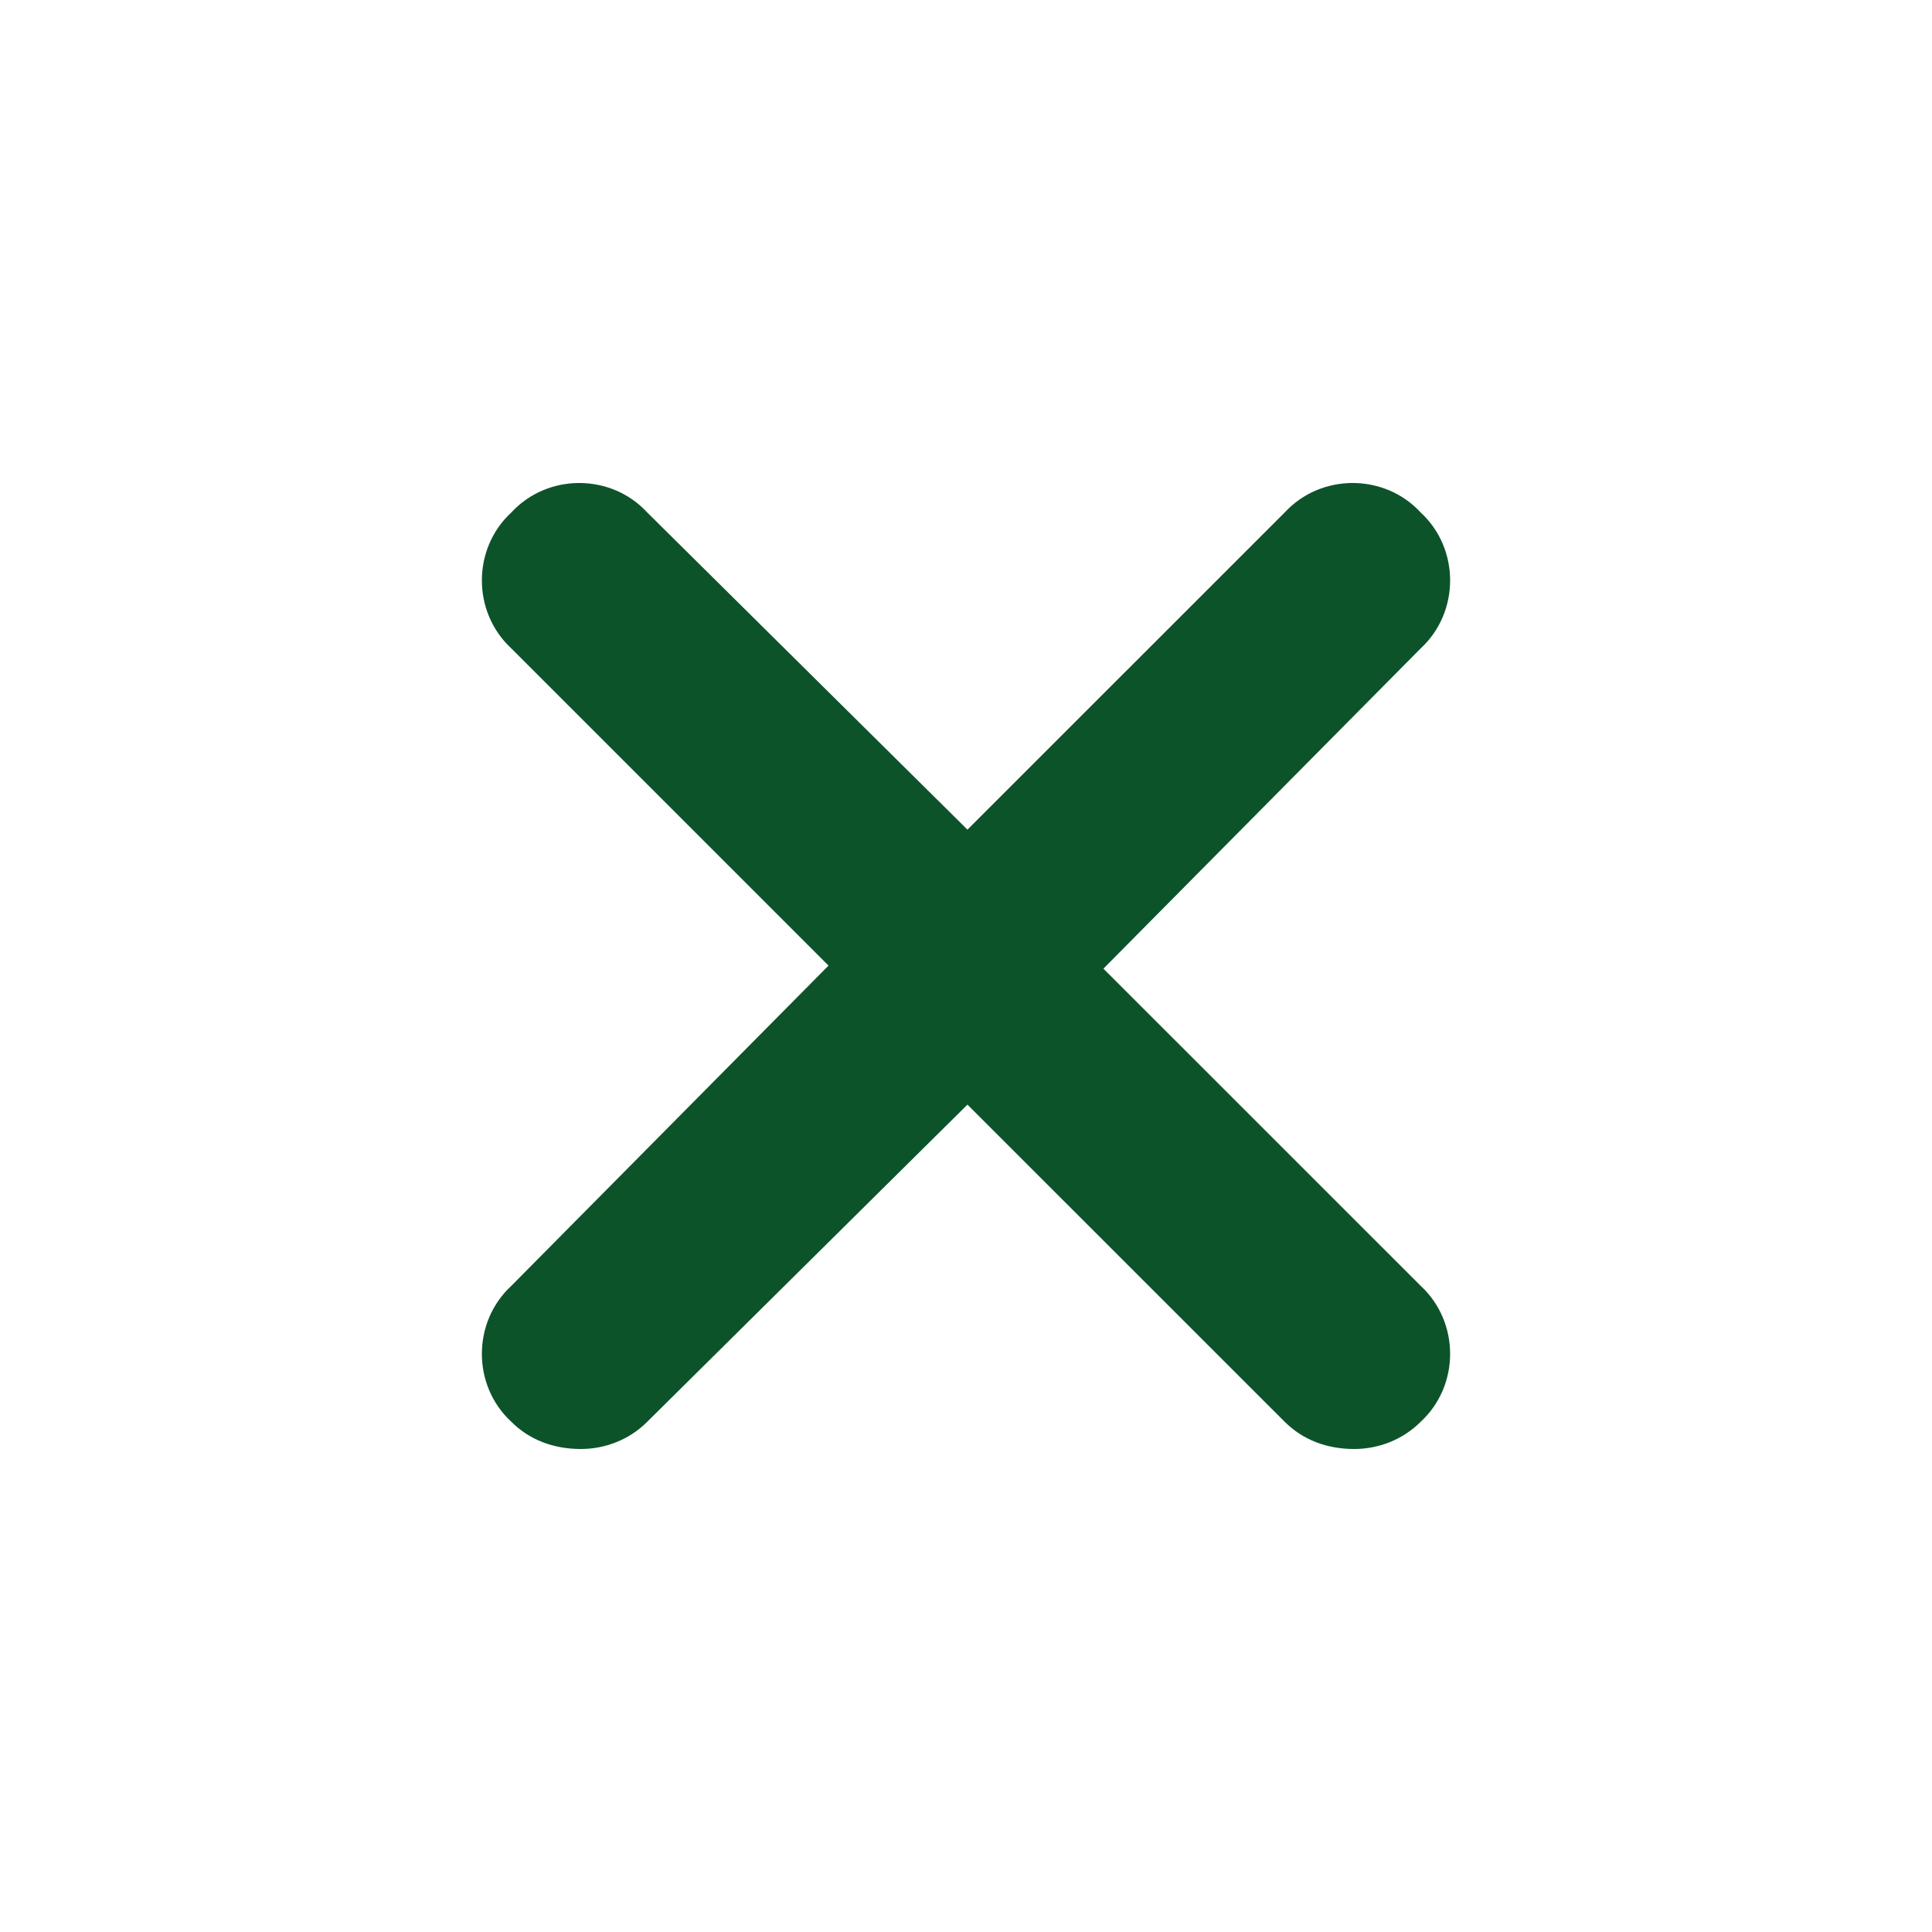
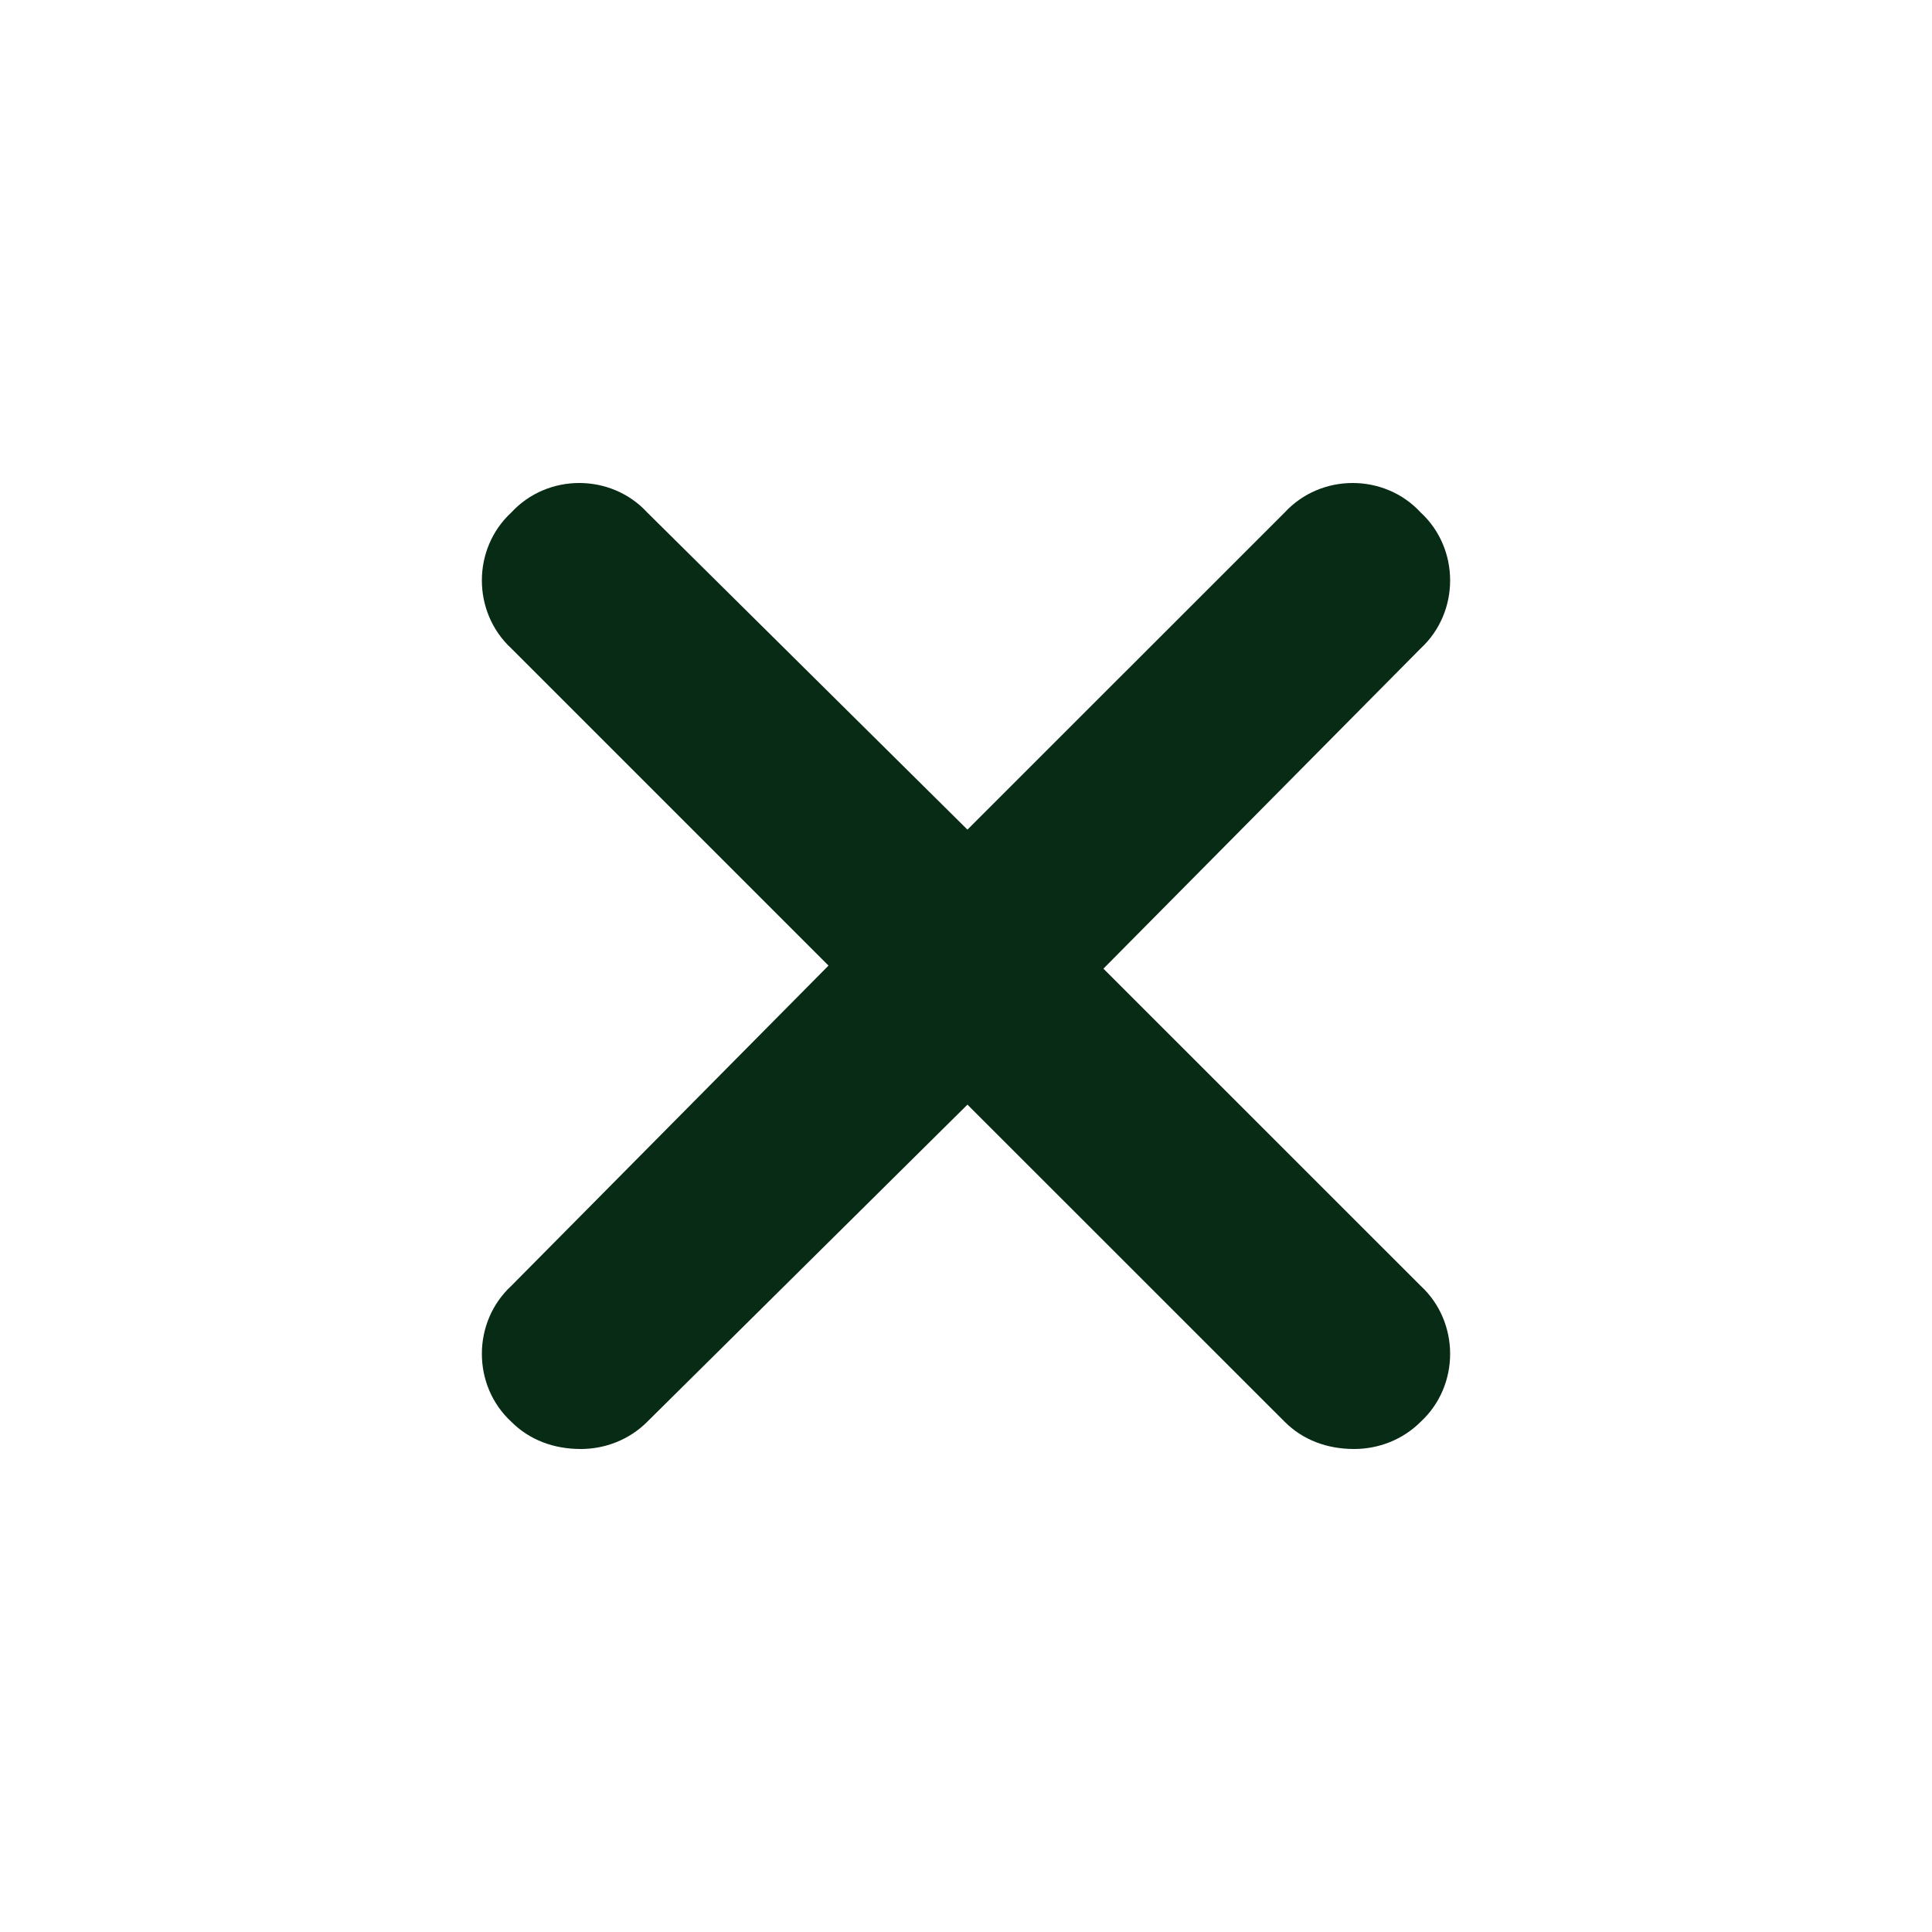
<svg xmlns="http://www.w3.org/2000/svg" width="24" height="24" viewBox="0 0 24 24" fill="none">
-   <path d="M17.648 15.973C18.136 16.424 18.136 17.212 17.648 17.662C17.423 17.887 17.122 18 16.822 18C16.484 18 16.184 17.887 15.959 17.662L12.018 13.722L8.04 17.662C7.815 17.887 7.515 18 7.215 18C6.877 18 6.577 17.887 6.352 17.662C5.864 17.212 5.864 16.424 6.352 15.973L10.292 11.995L6.352 8.055C5.864 7.604 5.864 6.816 6.352 6.366C6.802 5.878 7.59 5.878 8.04 6.366L12.018 10.306L15.959 6.366C16.409 5.878 17.198 5.878 17.648 6.366C18.136 6.816 18.136 7.604 17.648 8.055L13.707 12.033L17.648 15.973Z" fill="#0D532A" />
+   <path d="M17.648 15.973C18.136 16.424 18.136 17.212 17.648 17.662C17.423 17.887 17.122 18 16.822 18C16.484 18 16.184 17.887 15.959 17.662L12.018 13.722L8.04 17.662C7.815 17.887 7.515 18 7.215 18C6.877 18 6.577 17.887 6.352 17.662C5.864 17.212 5.864 16.424 6.352 15.973L10.292 11.995L6.352 8.055C5.864 7.604 5.864 6.816 6.352 6.366C6.802 5.878 7.59 5.878 8.04 6.366L12.018 10.306L15.959 6.366C16.409 5.878 17.198 5.878 17.648 6.366C18.136 6.816 18.136 7.604 17.648 8.055L13.707 12.033L17.648 15.973Z" fill="#072B15" />
</svg>
